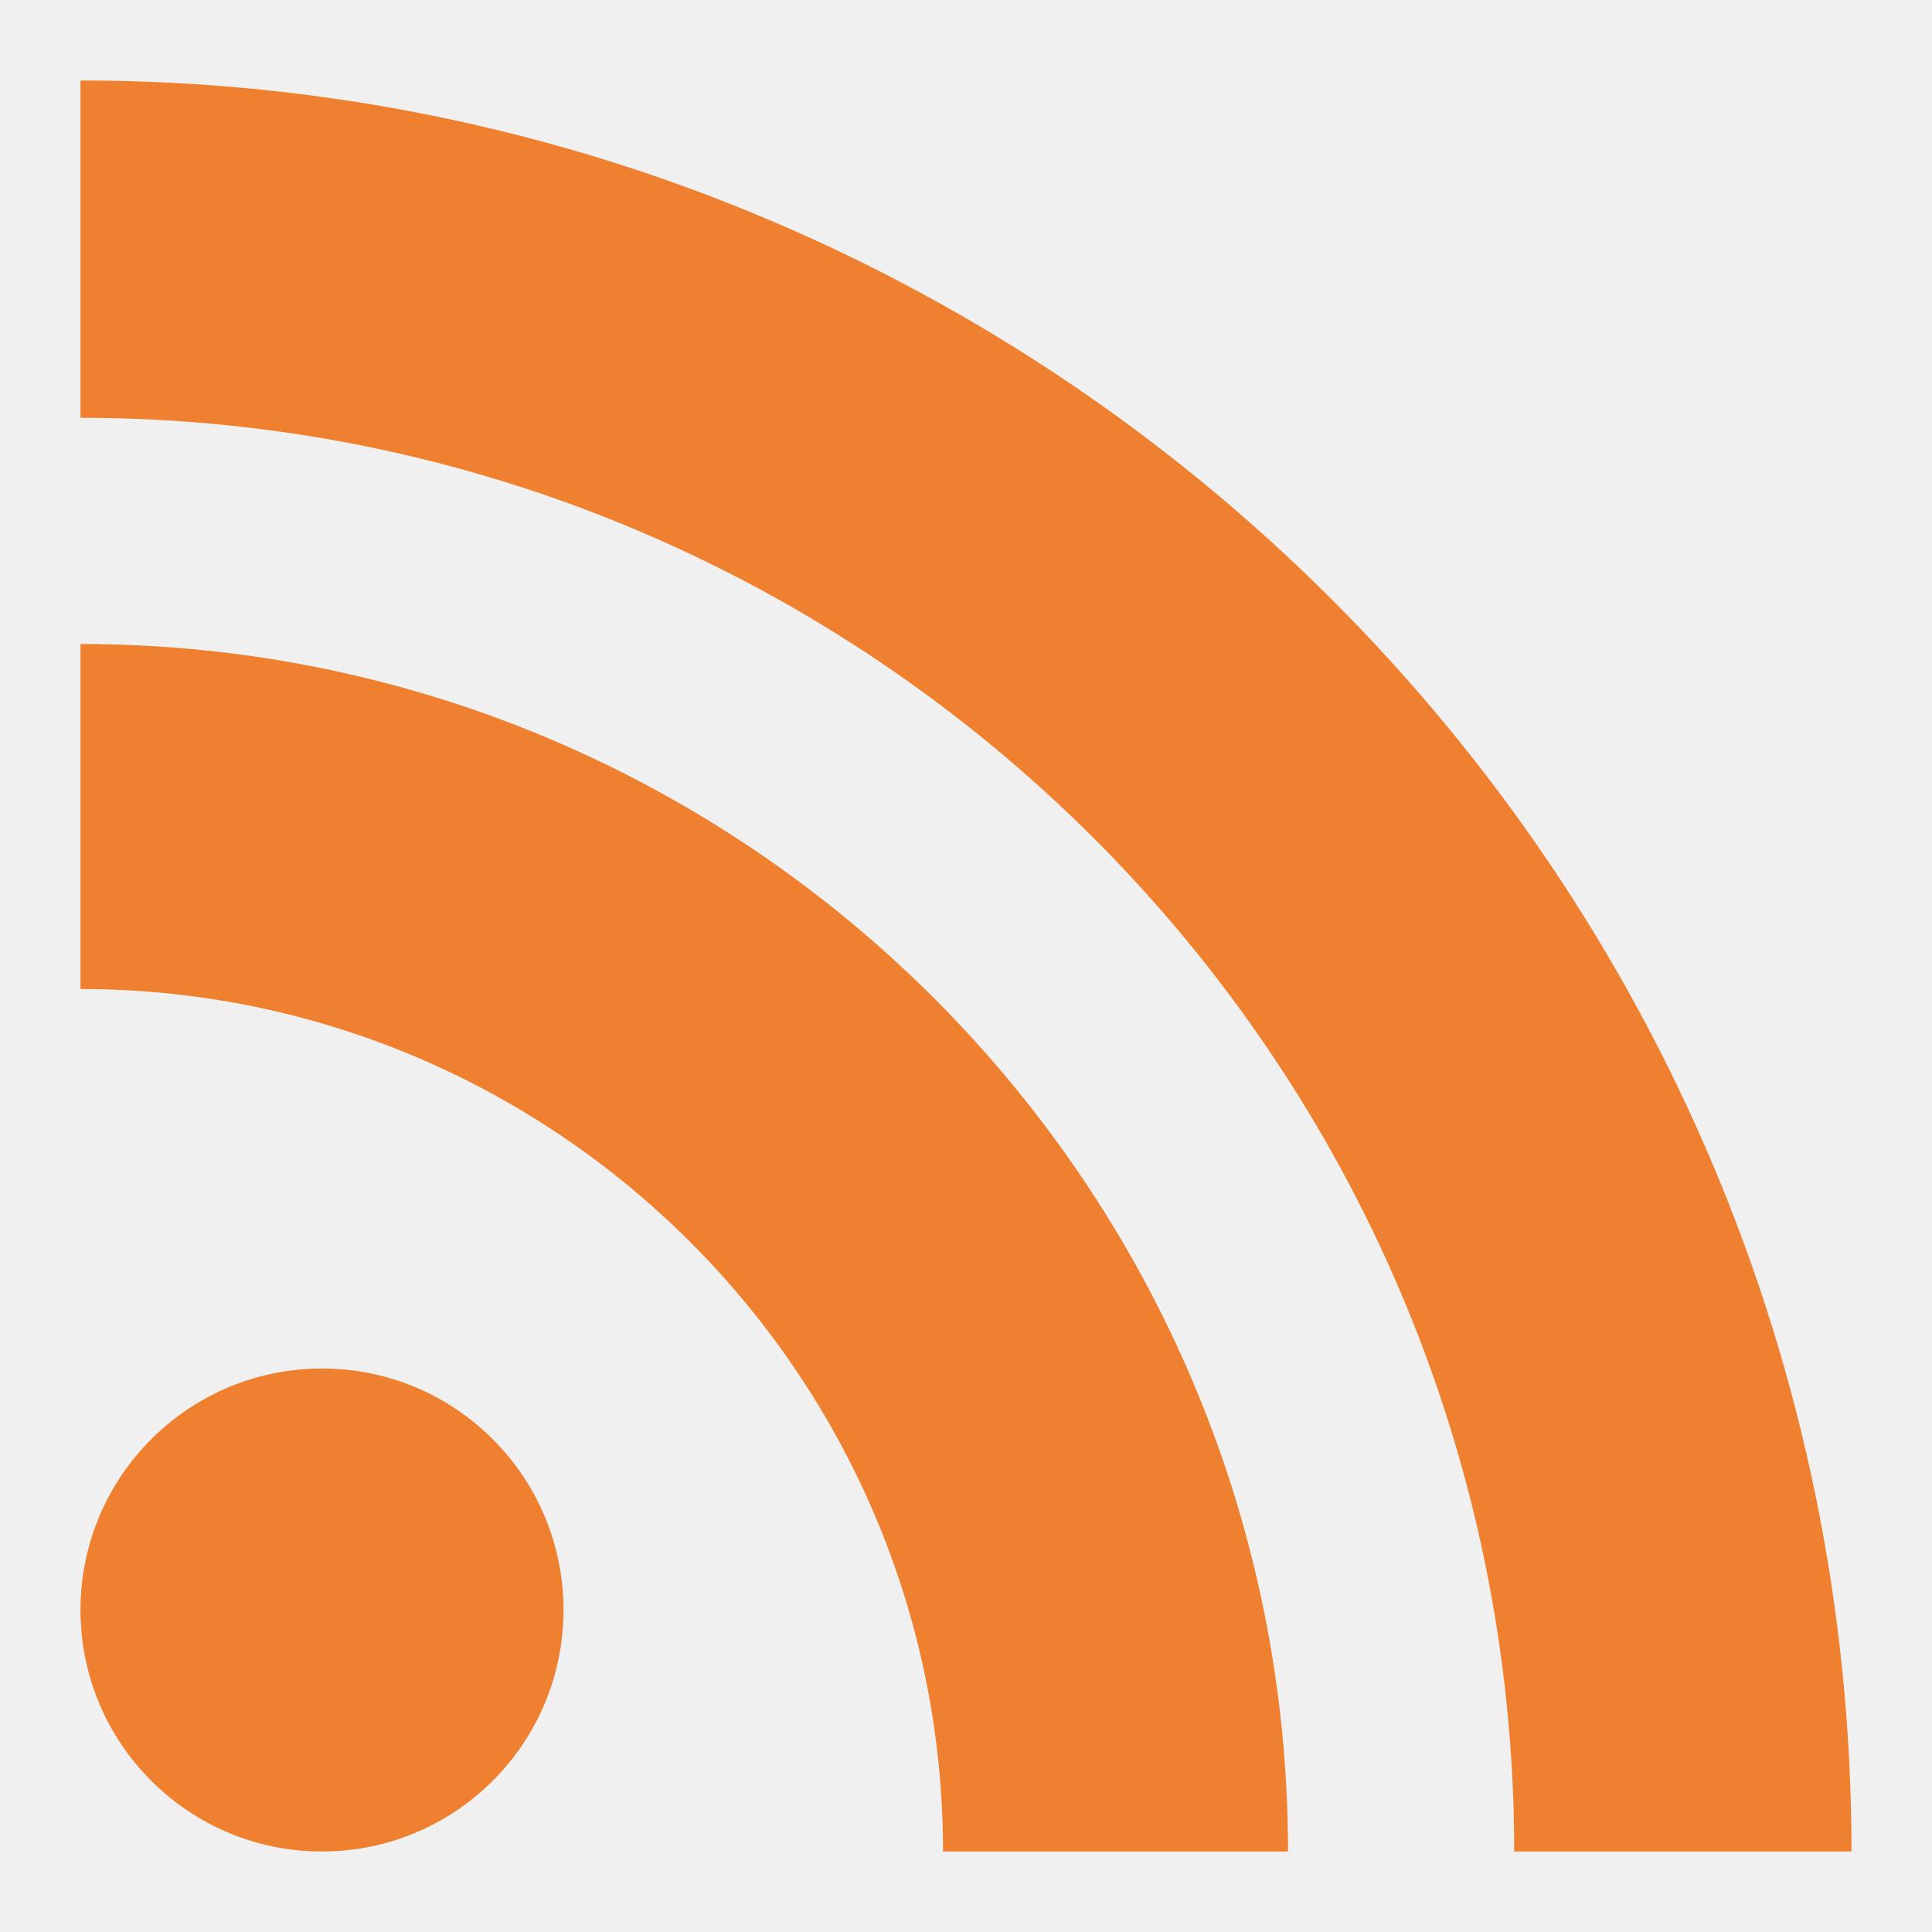
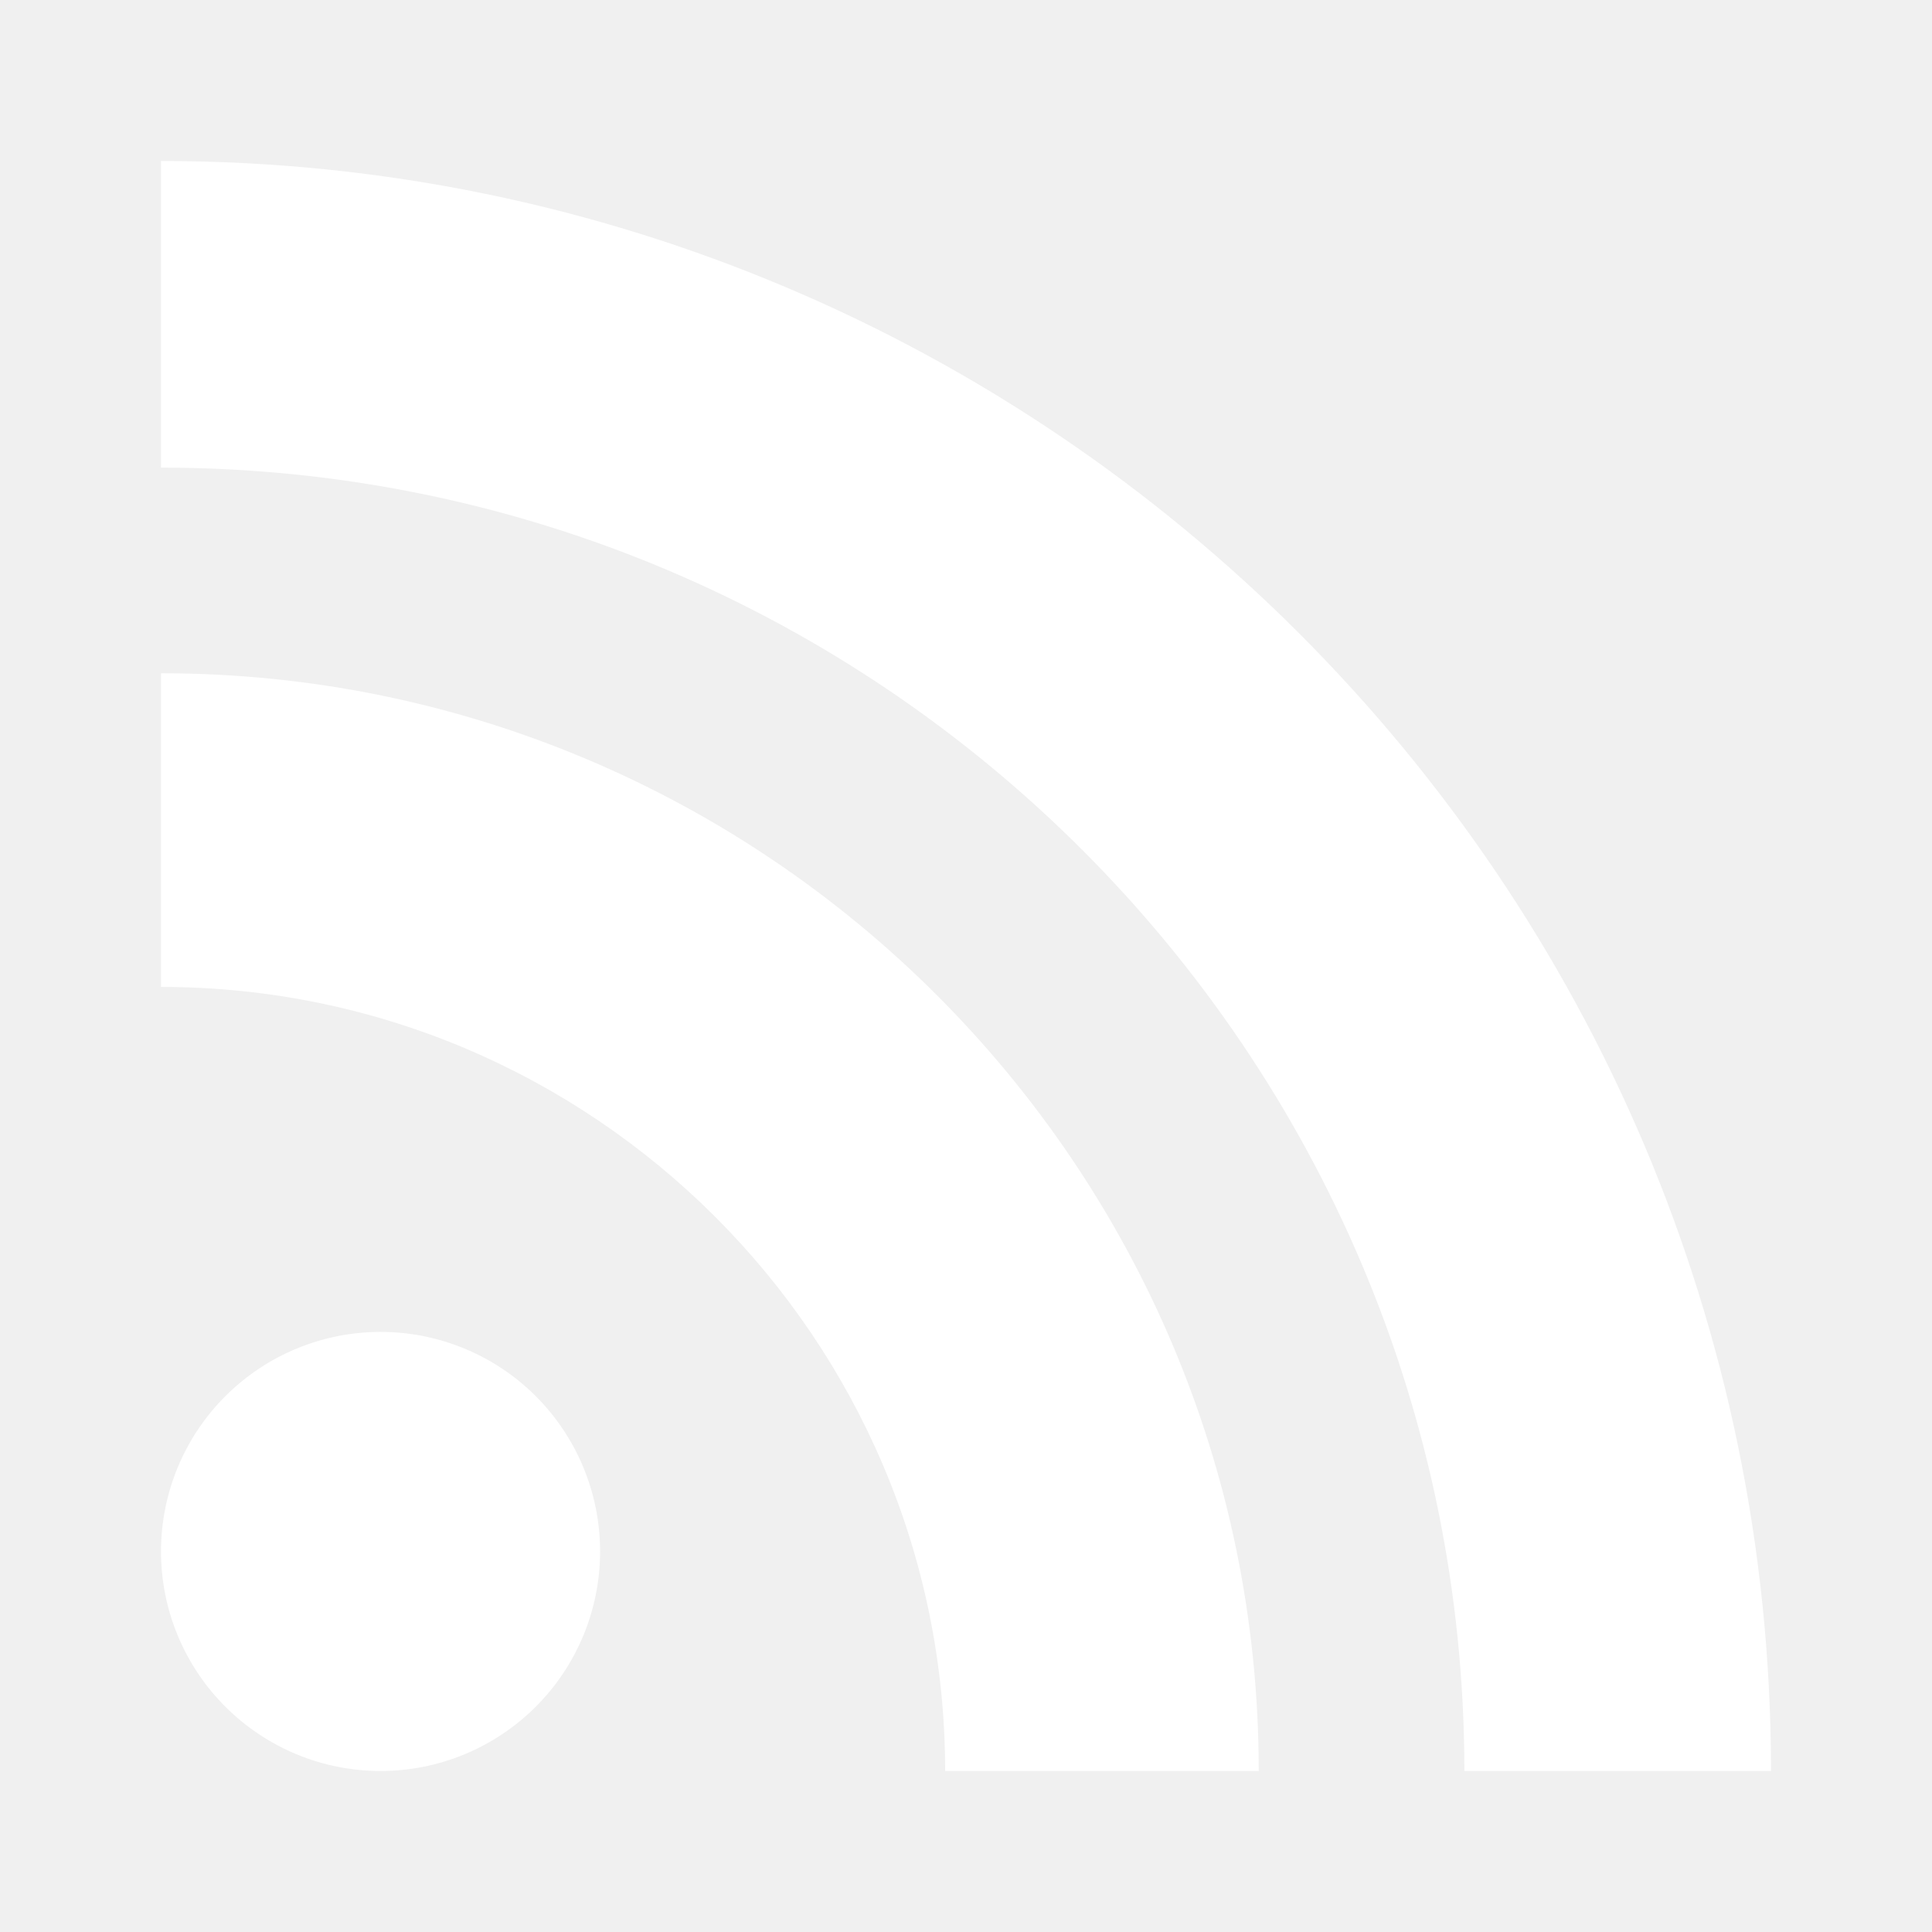
- <svg xmlns="http://www.w3.org/2000/svg" class="icon" width="200px" height="200.00px" viewBox="0 0 1024 1024" version="1.1">
-   <path d="M42.667 853.333a128 128 0 1 1 256 0 128 128 0 0 1-256 0z m938.667 128h-178.773c0-418.987-340.907-759.893-759.893-759.893V42.667c517.547 0 938.667 421.12 938.667 938.667z m-298.667 0h-182.827c0-252.075-205.099-457.131-457.173-457.131V341.333c352.896 0 640 287.104 640 640z" fill="#EE802F" />
+ <svg xmlns="http://www.w3.org/2000/svg" width="48" height="48" viewBox="0 0 48 48" fill="none">
+   <path d="M4 38.545C4 37.099 4.575 35.711 5.598 34.688C6.621 33.666 8.008 33.091 9.455 33.091C10.901 33.091 12.289 33.666 13.312 34.688C14.334 35.711 14.909 37.099 14.909 38.545C14.909 39.992 14.334 41.38 13.312 42.402C12.289 43.425 10.901 44 9.455 44C8.008 44 6.621 43.425 5.598 42.402C4.575 41.38 4 39.992 4 38.545V38.545ZM44 44H36.382C36.382 26.145 21.855 11.618 4 11.618V4C26.055 4 44 21.945 44 44V44ZM31.273 44H23.482C23.482 33.258 14.742 24.52 4 24.52V16.727C19.038 16.727 31.273 28.962 31.273 44Z" fill="white" />
</svg>
